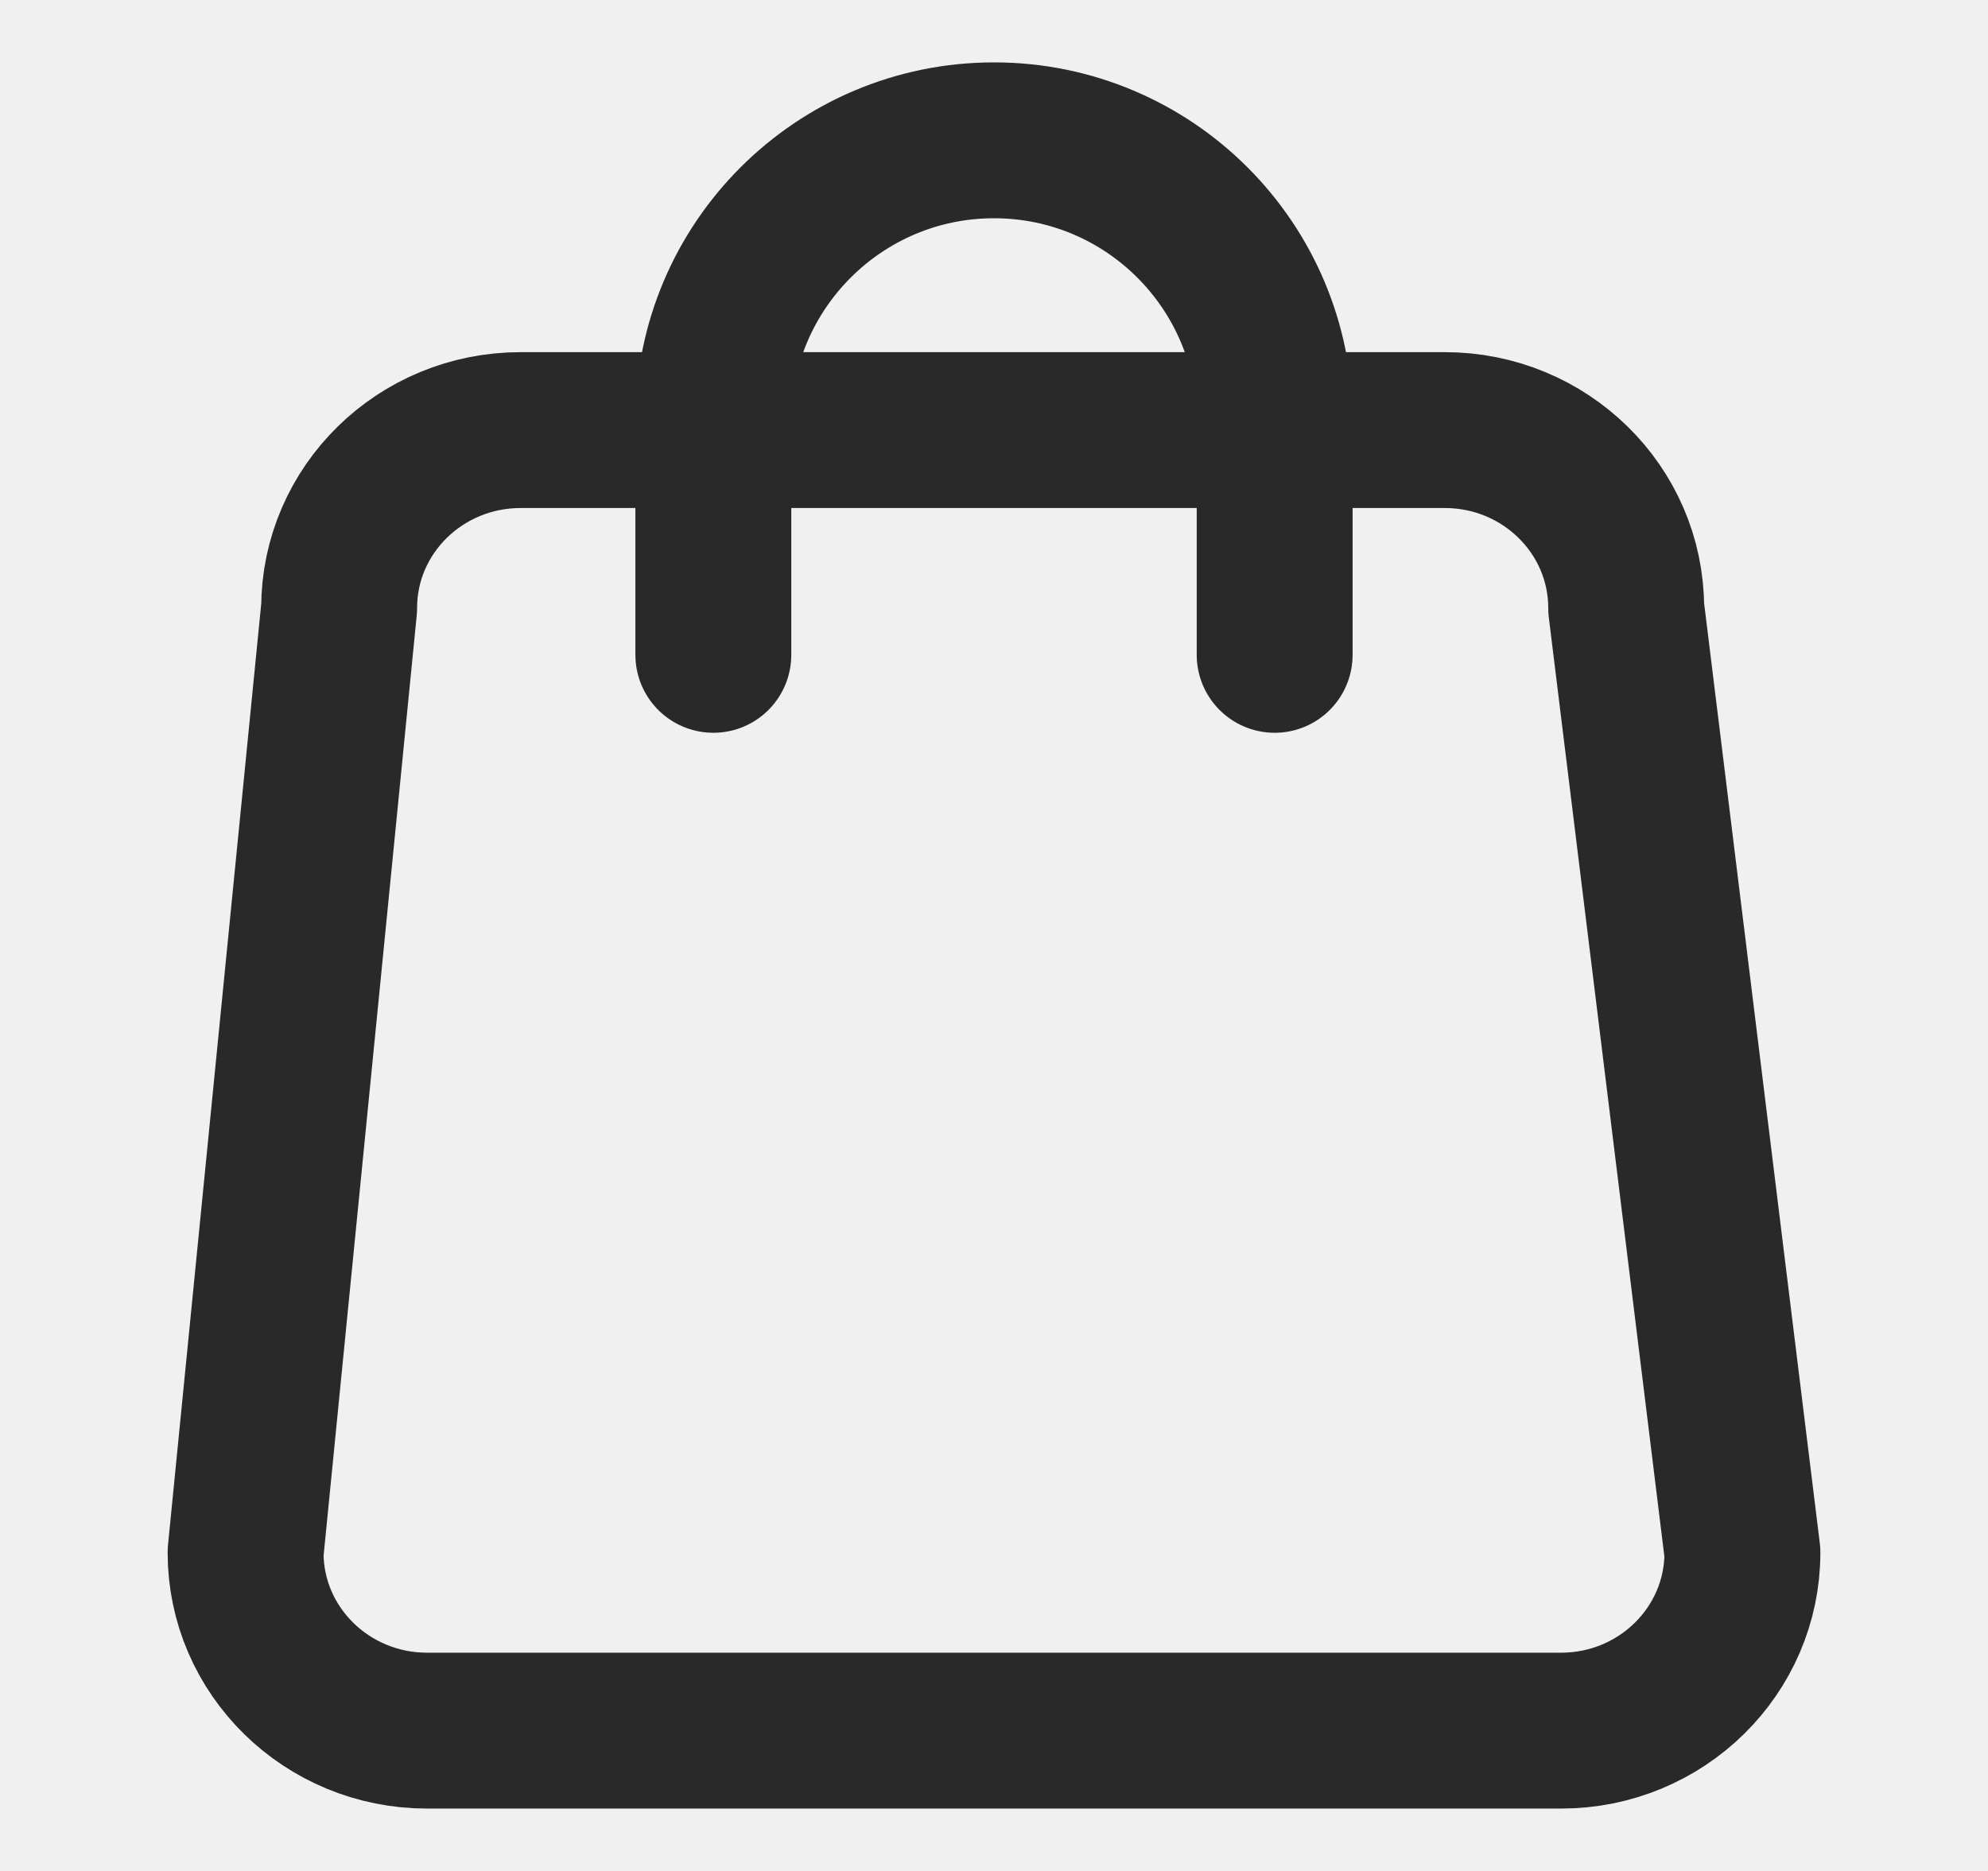
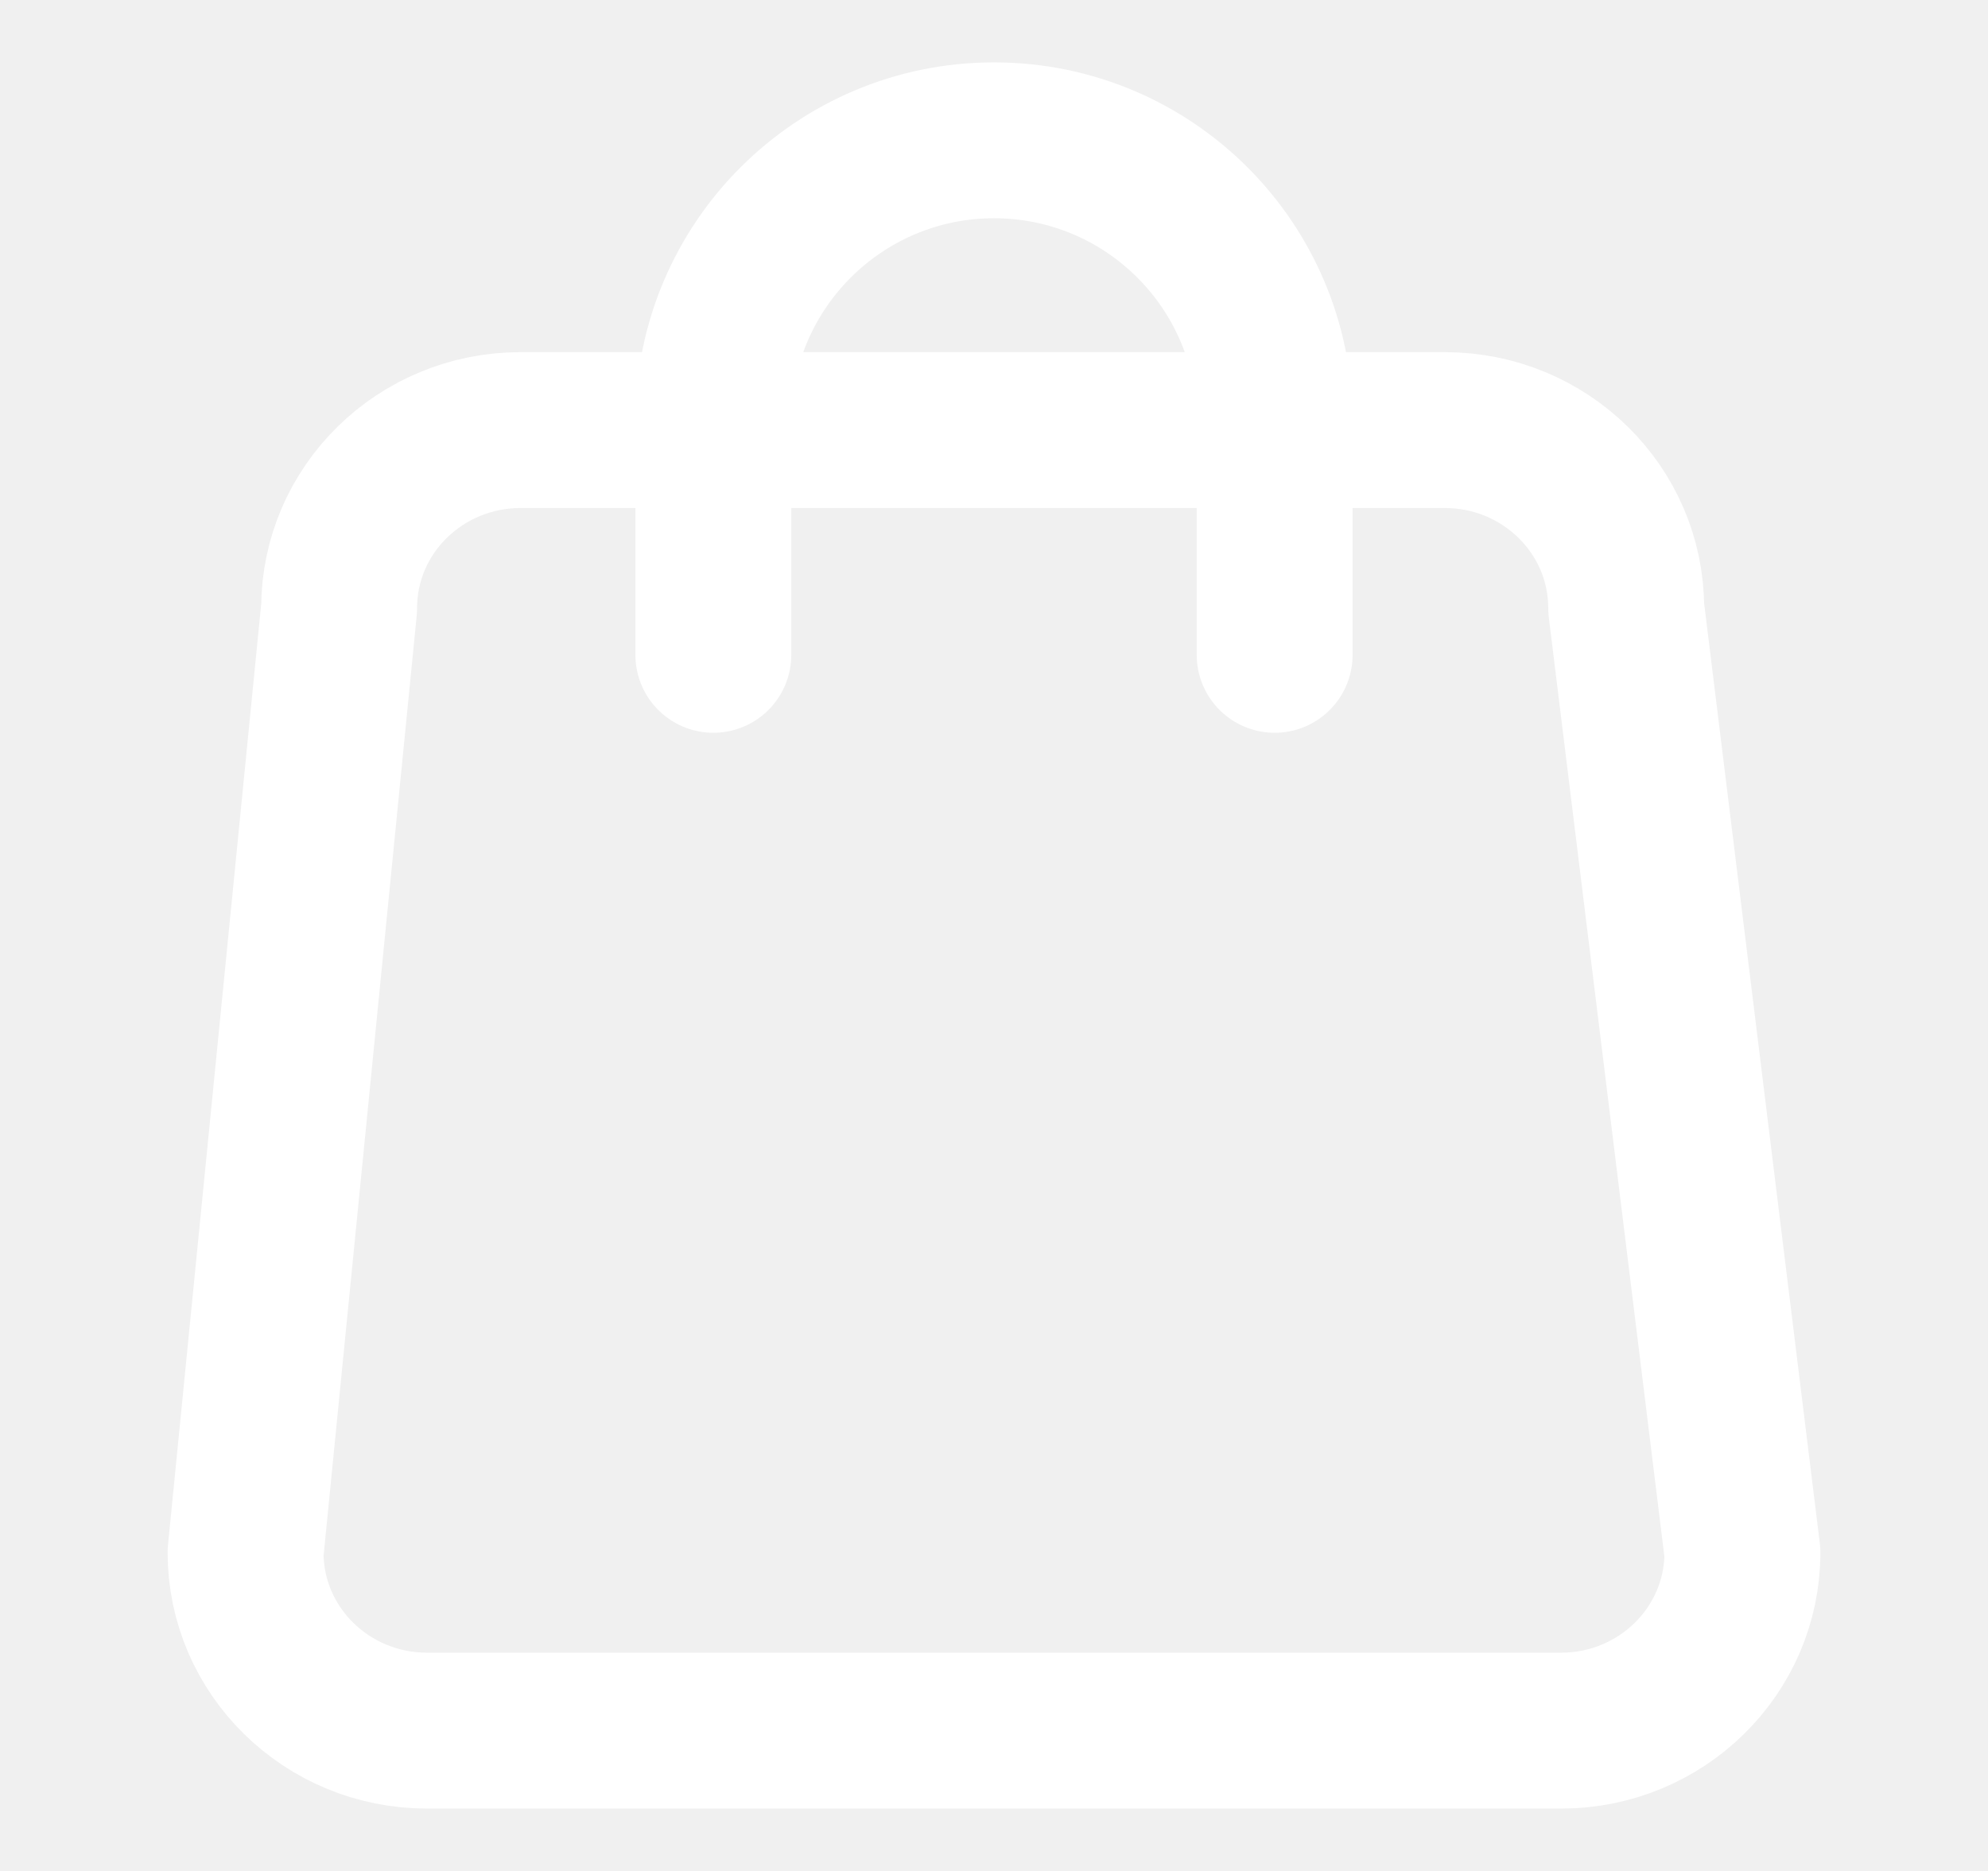
<svg xmlns="http://www.w3.org/2000/svg" width="17" height="16" viewBox="0 0 17 16" fill="none">
-   <path d="M10.9 5.6V3.6C10.9 2.275 9.826 1.2 8.5 1.2C7.175 1.2 6.1 2.275 6.1 3.6V5.6M3.652 14.8H13.349C14.206 14.8 14.9 14.118 14.9 13.277L13.906 5.2C13.906 4.359 13.211 3.678 12.355 3.678H4.452C3.595 3.678 2.9 4.359 2.9 5.2L2.1 13.277C2.1 14.118 2.795 14.8 3.652 14.8Z" stroke="#292929" stroke-width="1.333" stroke-linecap="round" stroke-linejoin="round" />
+   <path d="M10.9 5.6V3.6C10.9 2.275 9.826 1.2 8.5 1.2C7.175 1.2 6.1 2.275 6.1 3.6V5.6M3.652 14.8H13.349C14.206 14.8 14.9 14.118 14.9 13.277L13.906 5.2C13.906 4.359 13.211 3.678 12.355 3.678H4.452C3.595 3.678 2.9 4.359 2.9 5.2L2.1 13.277C2.1 14.118 2.795 14.8 3.652 14.8Z" stroke="#FFFFFF" stroke-width="1.333" stroke-linecap="round" stroke-linejoin="round" />
</svg>
